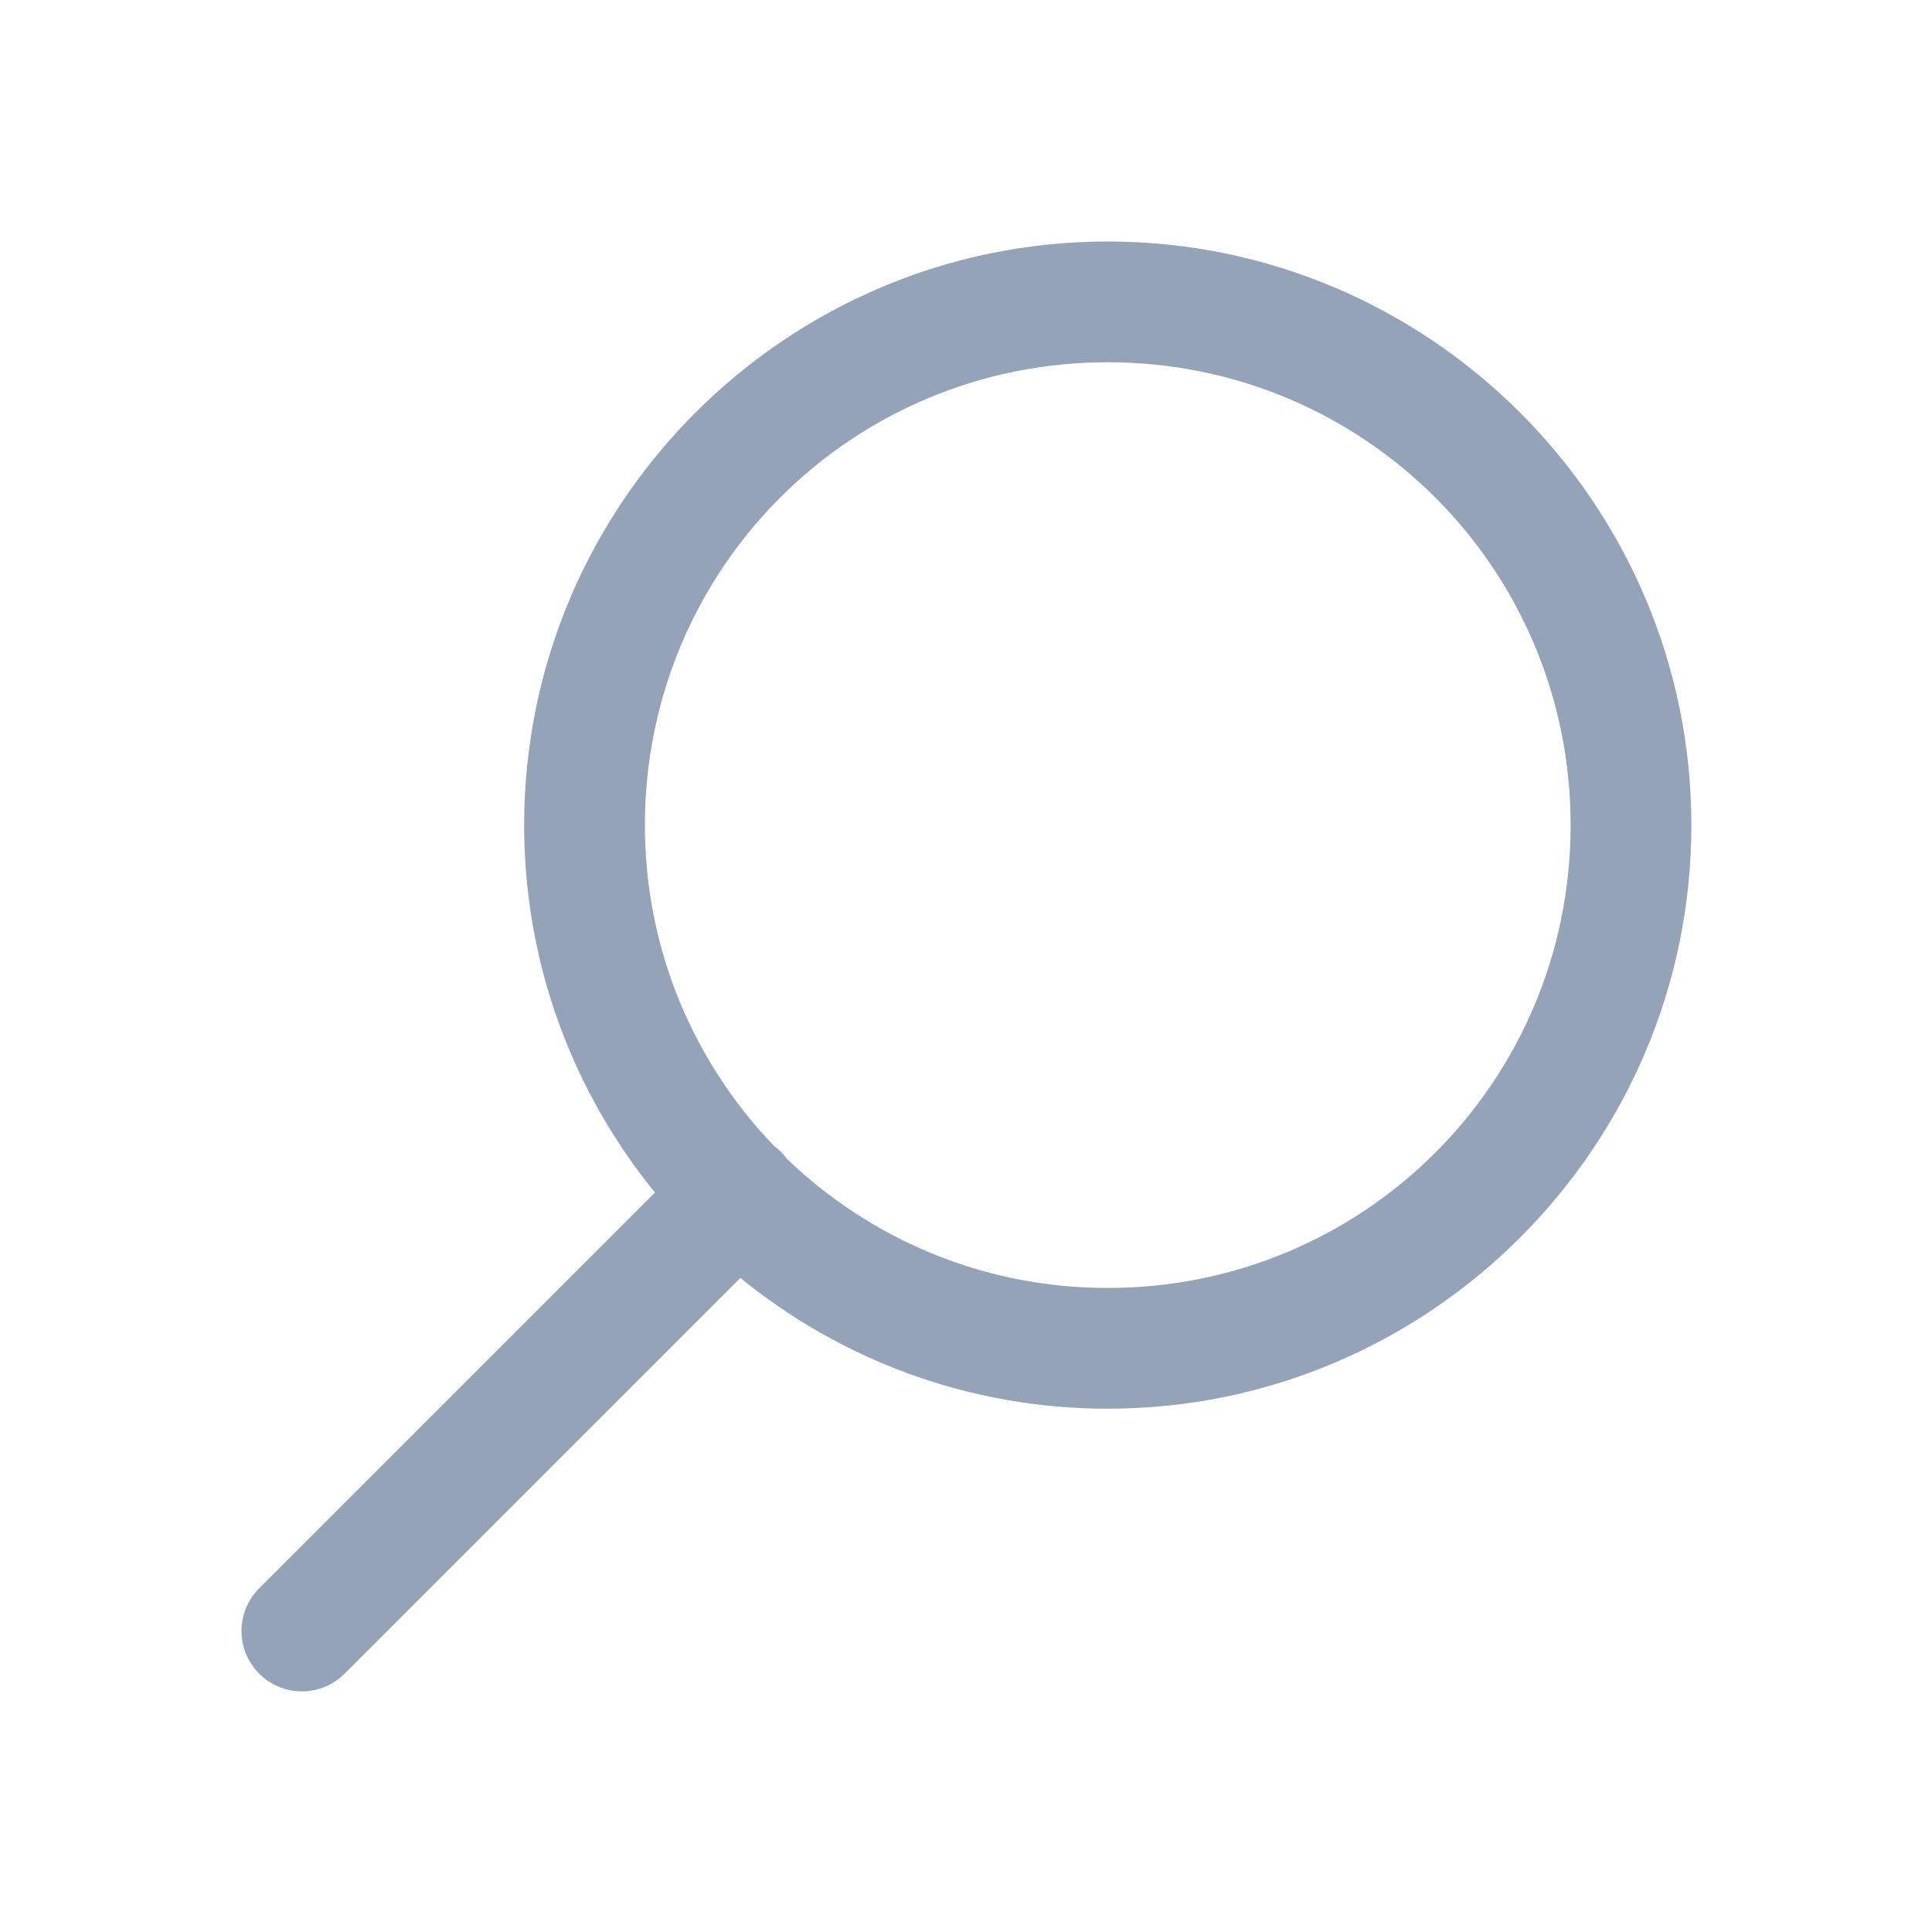
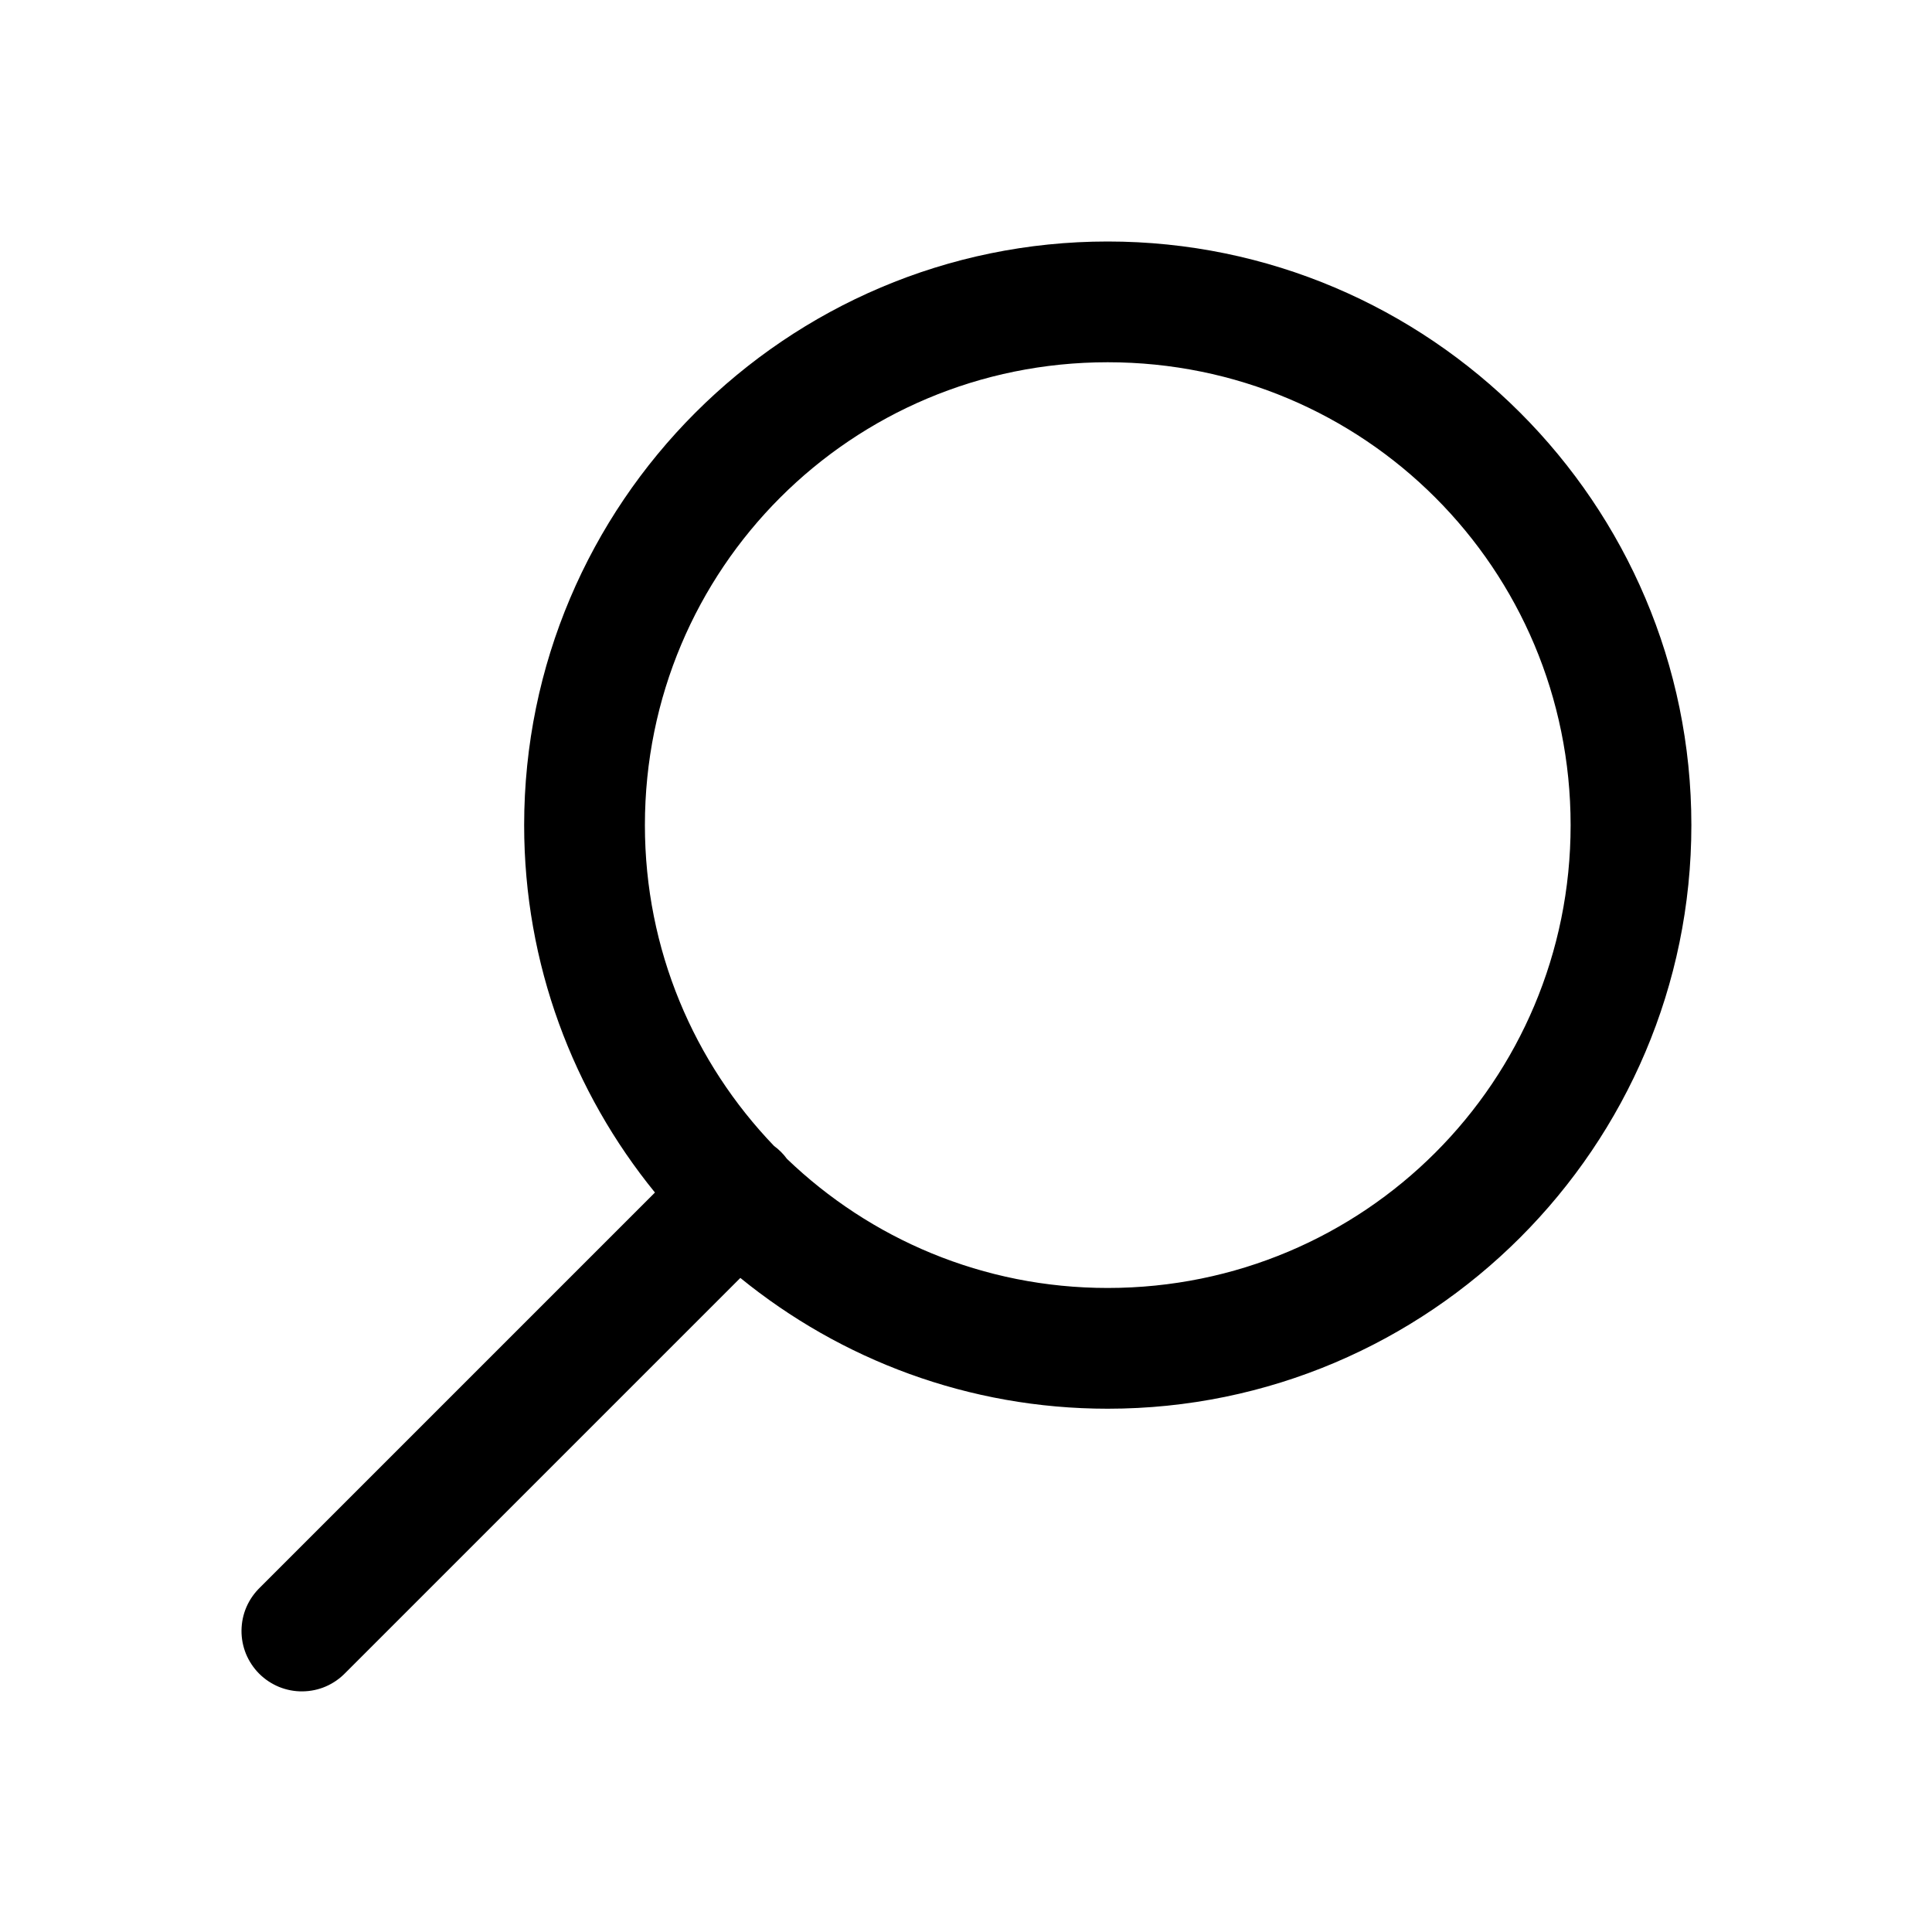
<svg xmlns="http://www.w3.org/2000/svg" width="20" height="20" viewBox="0 0 20 20" fill="none">
-   <path d="M11.467 2.5C14.797 2.5 17.509 5.212 17.509 8.542C17.509 11.871 14.797 14.583 11.467 14.583C10.027 14.583 8.703 14.075 7.664 13.229L3.576 17.317C3.518 17.377 3.449 17.425 3.373 17.458C3.297 17.491 3.215 17.508 3.131 17.509C3.048 17.51 2.966 17.494 2.889 17.463C2.812 17.431 2.742 17.385 2.683 17.326C2.624 17.267 2.578 17.197 2.546 17.12C2.515 17.043 2.499 16.961 2.5 16.878C2.501 16.794 2.518 16.712 2.551 16.636C2.584 16.56 2.632 16.491 2.692 16.433L6.78 12.345C5.934 11.306 5.426 9.982 5.426 8.542C5.426 5.212 8.138 2.5 11.467 2.5ZM11.467 3.75C8.814 3.75 6.676 5.888 6.676 8.542C6.676 9.834 7.186 11.002 8.013 11.863C8.064 11.9 8.109 11.945 8.146 11.996C9.007 12.823 10.175 13.333 11.467 13.333C14.121 13.333 16.259 11.195 16.259 8.542C16.259 5.888 14.121 3.75 11.467 3.75Z" fill="#94A3B8" />
+   <path d="M11.467 2.5C14.797 2.5 17.509 5.212 17.509 8.542C17.509 11.871 14.797 14.583 11.467 14.583C10.027 14.583 8.703 14.075 7.664 13.229L3.576 17.317C3.518 17.377 3.449 17.425 3.373 17.458C3.297 17.491 3.215 17.508 3.131 17.509C3.048 17.51 2.966 17.494 2.889 17.463C2.812 17.431 2.742 17.385 2.683 17.326C2.624 17.267 2.578 17.197 2.546 17.12C2.515 17.043 2.499 16.961 2.5 16.878C2.501 16.794 2.518 16.712 2.551 16.636C2.584 16.56 2.632 16.491 2.692 16.433L6.78 12.345C5.934 11.306 5.426 9.982 5.426 8.542C5.426 5.212 8.138 2.5 11.467 2.5ZM11.467 3.75C8.814 3.75 6.676 5.888 6.676 8.542C6.676 9.834 7.186 11.002 8.013 11.863C8.064 11.9 8.109 11.945 8.146 11.996C9.007 12.823 10.175 13.333 11.467 13.333C14.121 13.333 16.259 11.195 16.259 8.542C16.259 5.888 14.121 3.75 11.467 3.75Z" fill="currentcolor" />
</svg>
